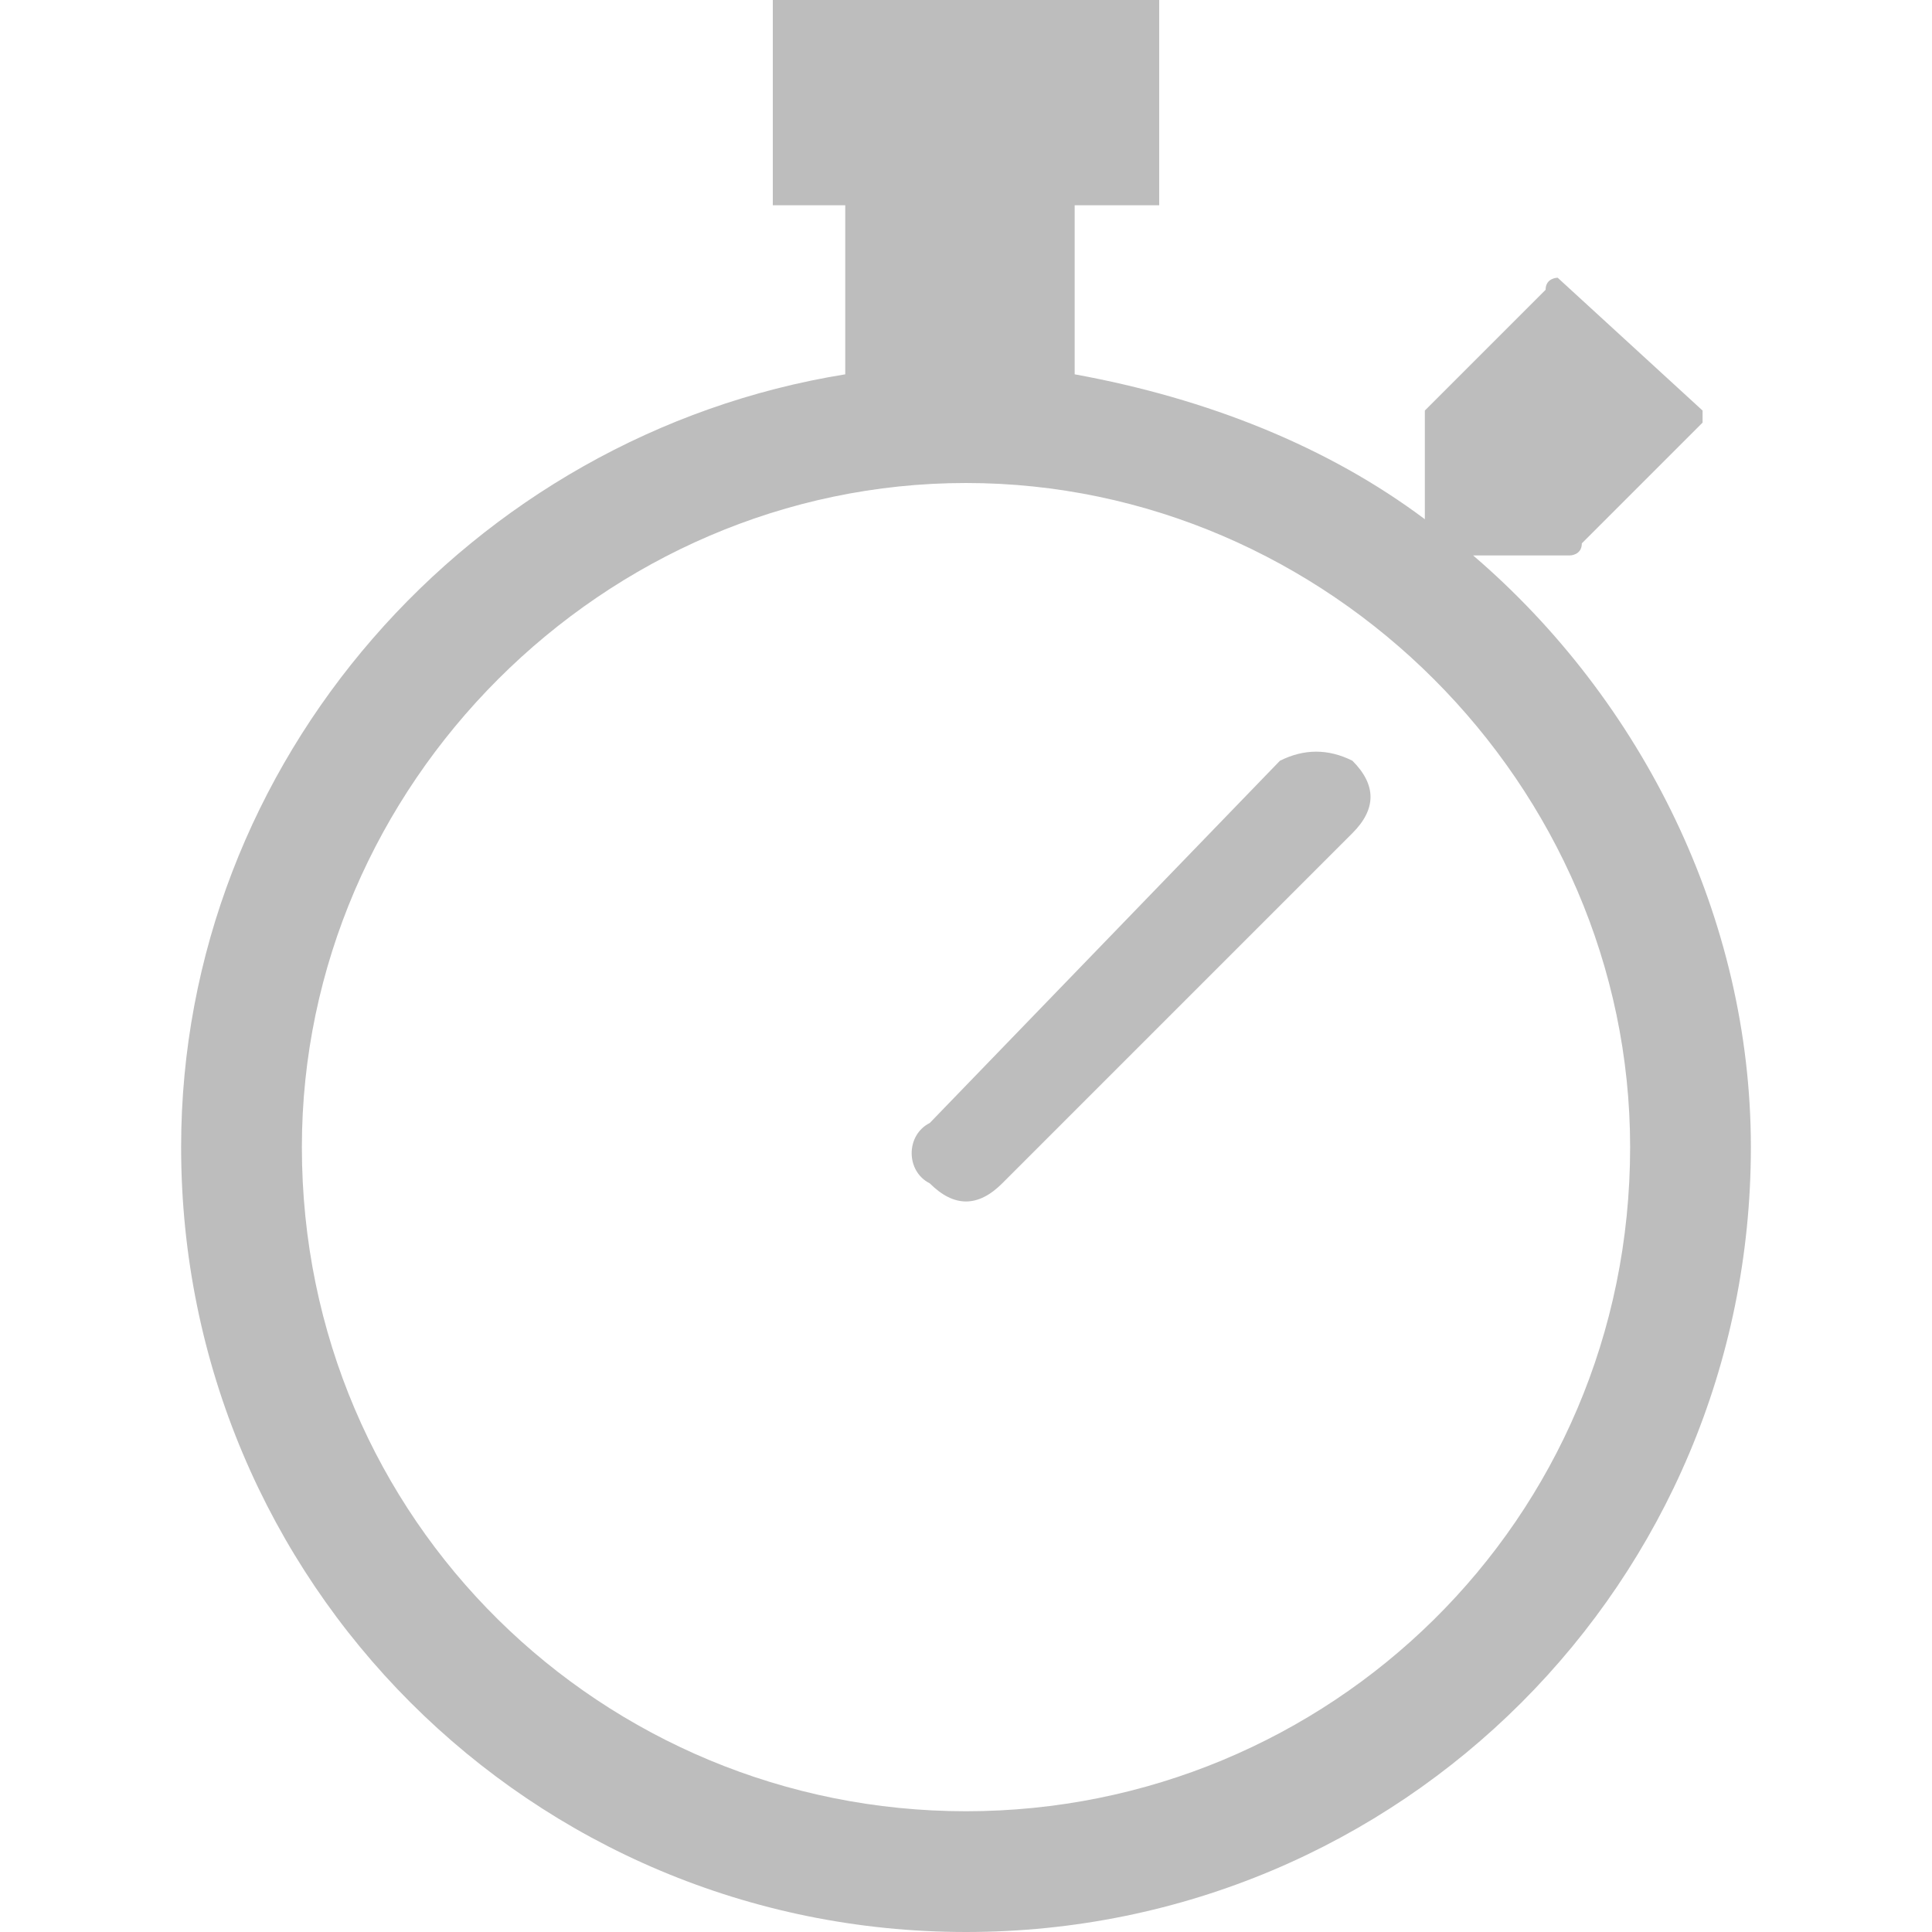
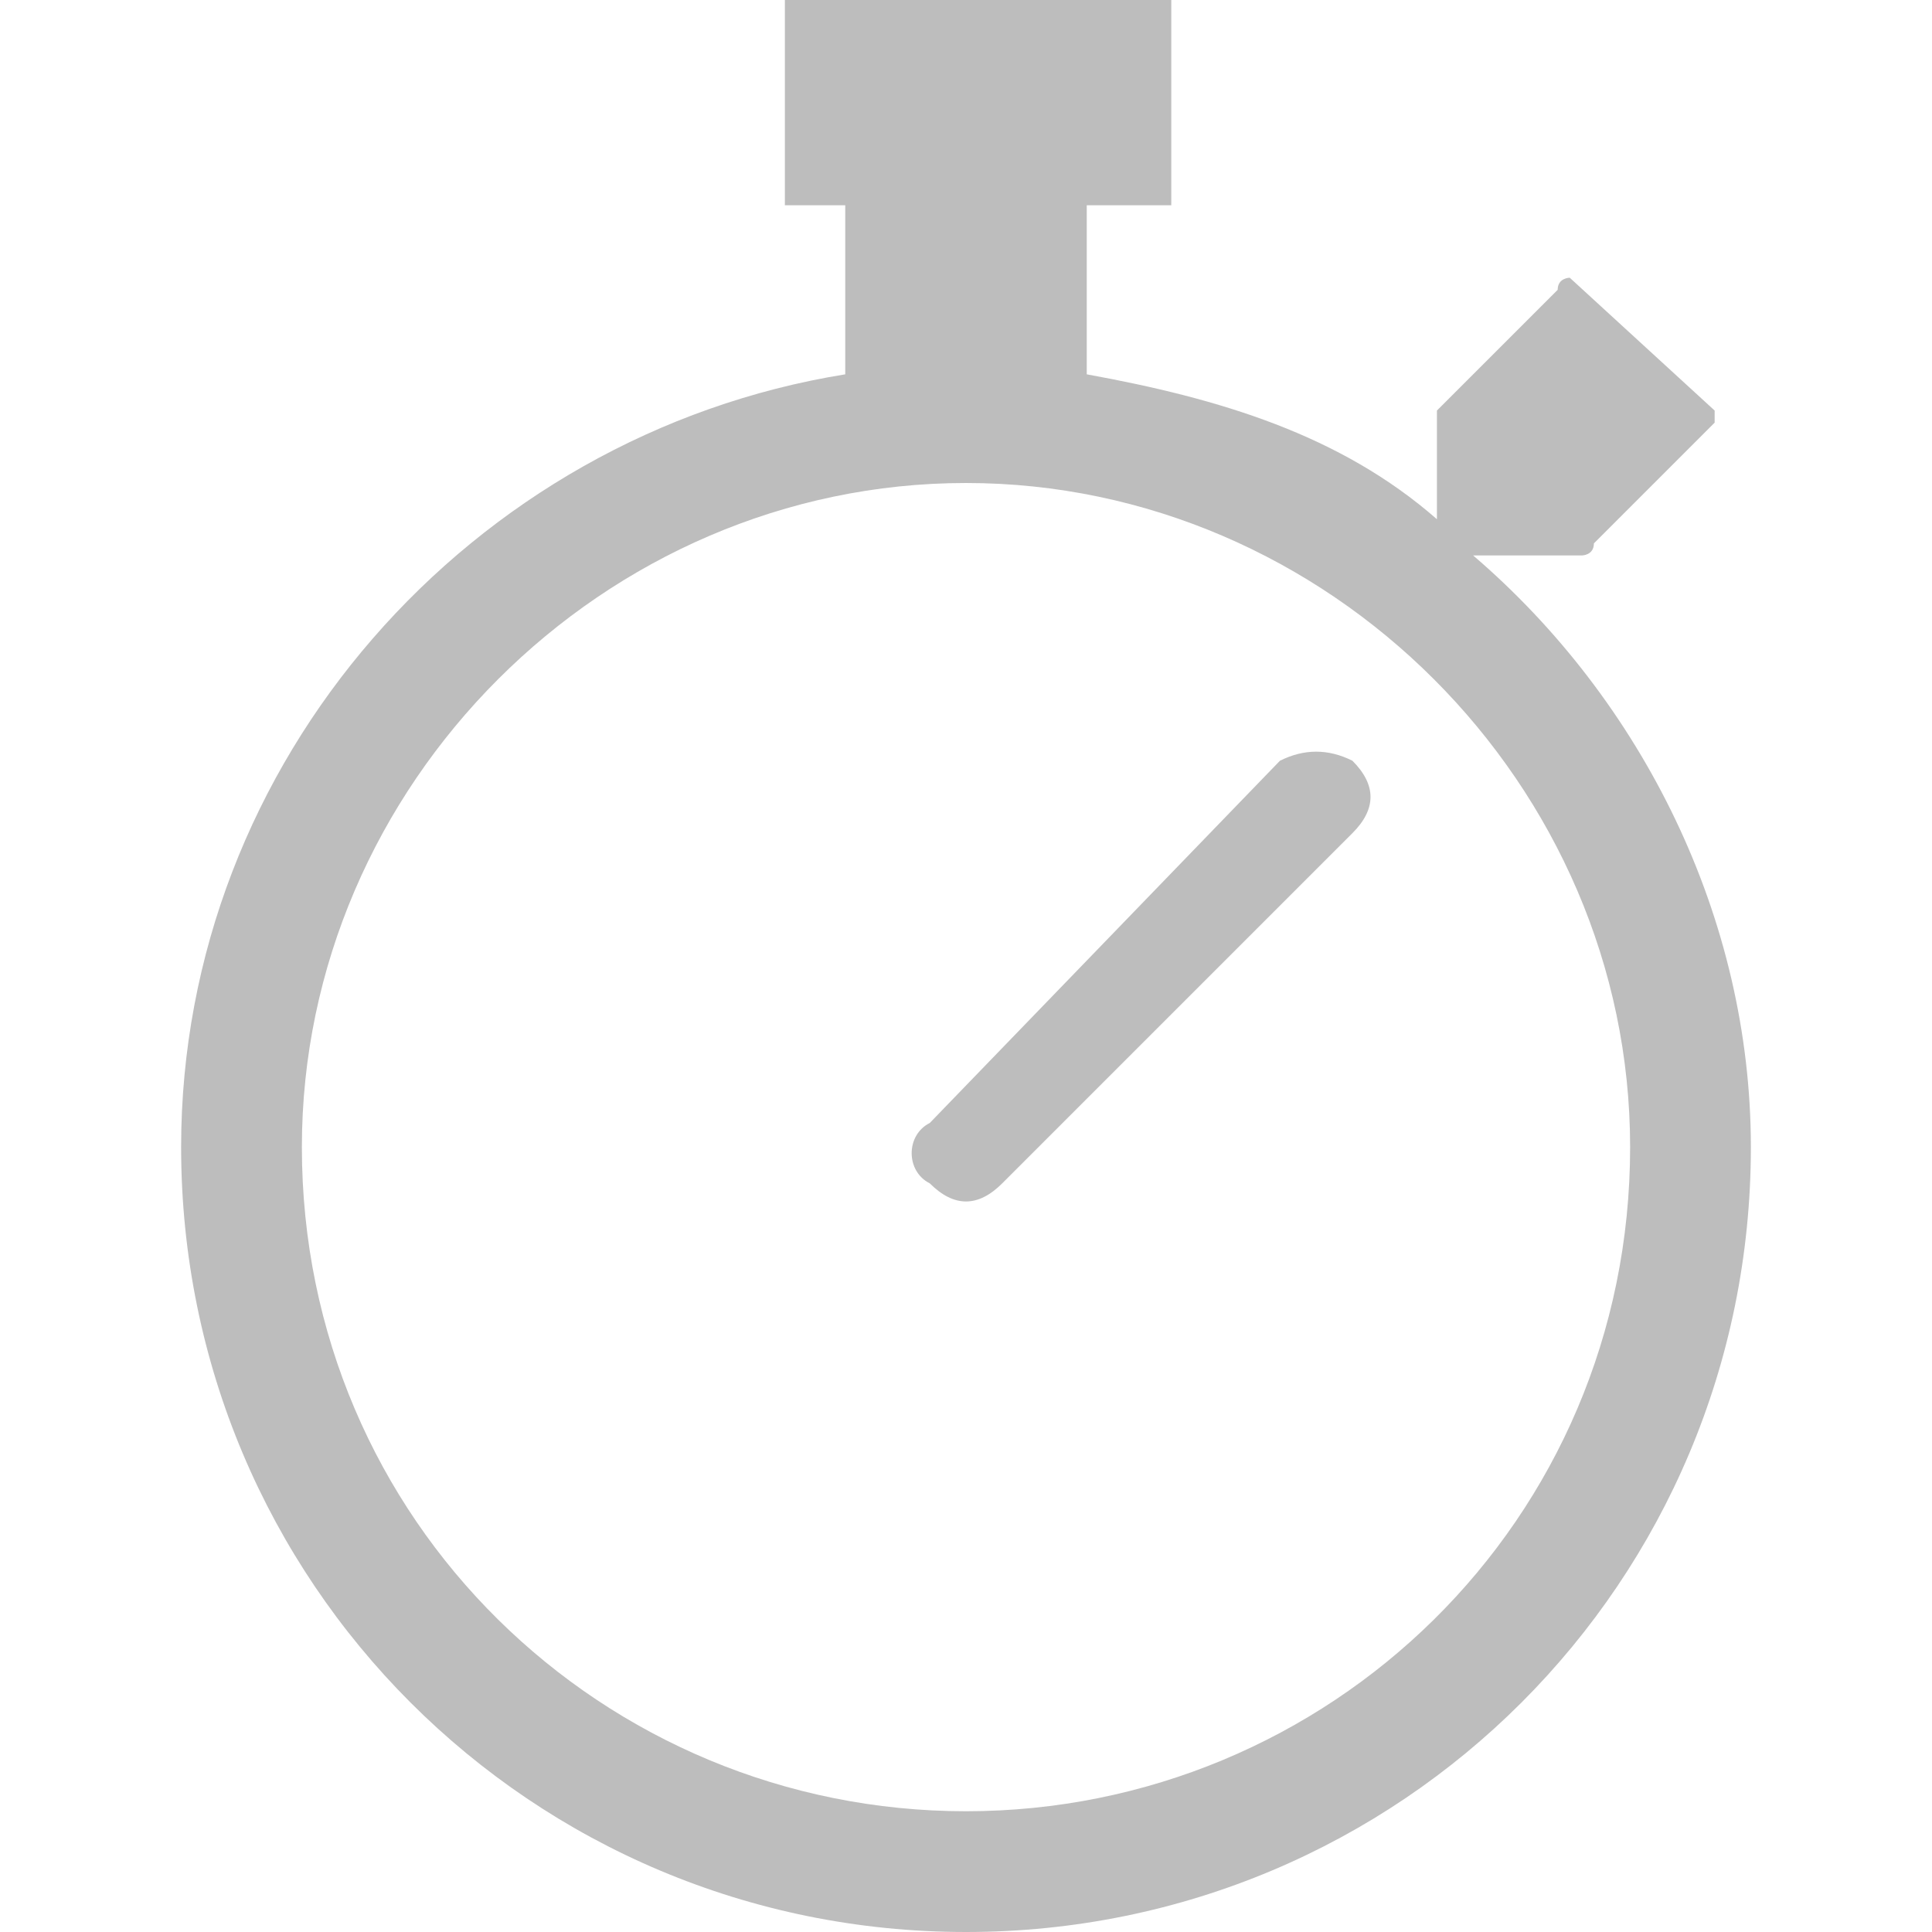
<svg xmlns="http://www.w3.org/2000/svg" width="16" height="16" version="1.1">
  <g transform="translate(1.5)" fill="#bdbdbd" fill-rule="evenodd">
-     <path d="m11.5 4.6h-0.8c1.4 1.2 2.3 3 2.3 4.9 0 3.6-2.9 6.5-6.5 6.5-3.6 0-6.5-2.9-6.5-6.5 0-3.2 2.4-5.9 5.5-6.4v-1.4h-0.6v-1.7h3.2v1.7h-0.7v1.4c1.1 0.2 2.1 0.6 2.9 1.2v-0.9l1-1c0-0.1 0.1-0.1 0.1-0.1l1.2 1.1v0.1l-1 1c0 0.1-0.1 0.1-0.1 0.1zm-10.5 4.9c0 3.1 2.5 5.5 5.5 5.5s5.5-2.4 5.5-5.5c0-3-2.5-5.5-5.5-5.5s-5.5 2.5-5.5 5.5z" />
+     <path d="m11.5 4.6h-0.8c1.4 1.2 2.3 3 2.3 4.9 0 3.6-2.9 6.5-6.5 6.5-3.6 0-6.5-2.9-6.5-6.5 0-3.2 2.4-5.9 5.5-6.4v-1.4h-0.5v-1.7h3.2v1.7h-0.7v1.4c1.1 0.2 2.1 0.5 2.9 1.2v-0.9l1-1c0-0.1 0.1-0.1 0.1-0.1l1.2 1.1v0.1l-1 1c0 0.1-0.1 0.1-0.1 0.1zm-10.5 4.9c0 3.1 2.5 5.5 5.5 5.5s5.5-2.4 5.5-5.5c0-3-2.5-5.5-5.5-5.5s-5.5 2.5-5.5 5.5z" />
    <path d="m9.1 6.3-2.9 3c-0.2 0.1-0.2 0.4 0 0.5 0.2 0.2 0.4 0.2 0.6 0l2.9-2.9c0.2-0.2 0.2-0.4 0-0.6-0.2-0.1-0.4-0.1-0.6 0z" />
  </g>
</svg>
